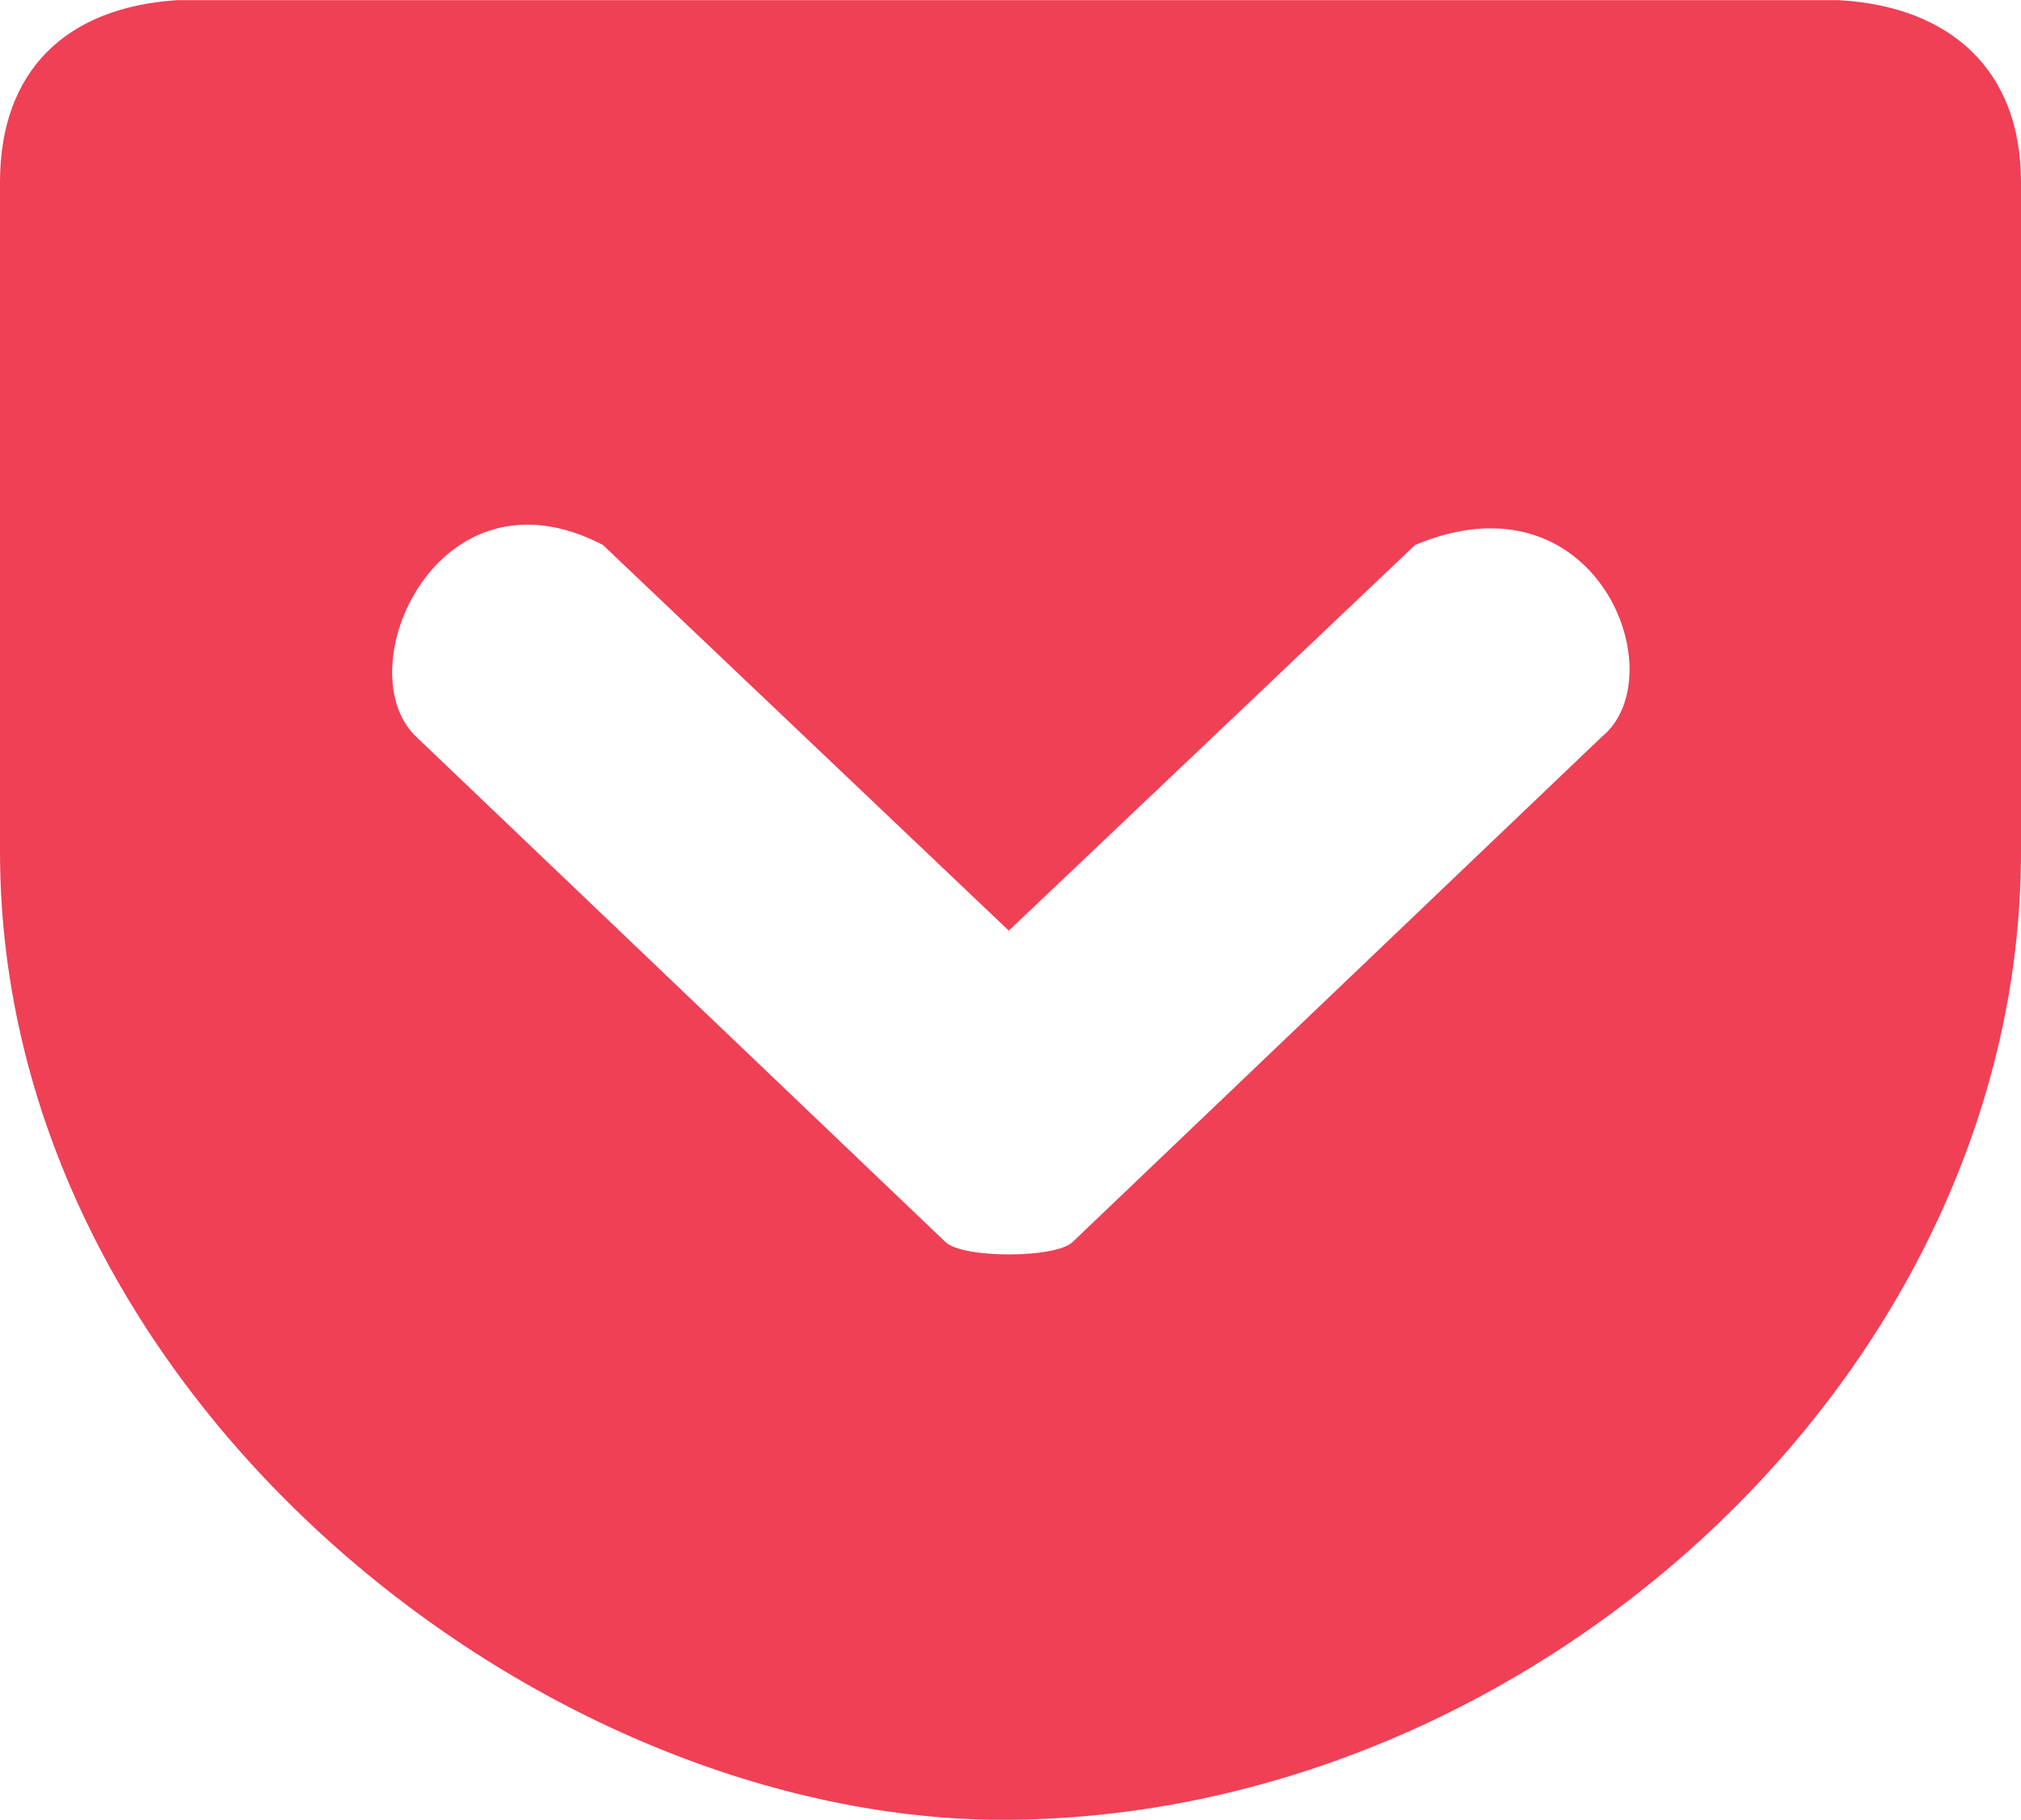
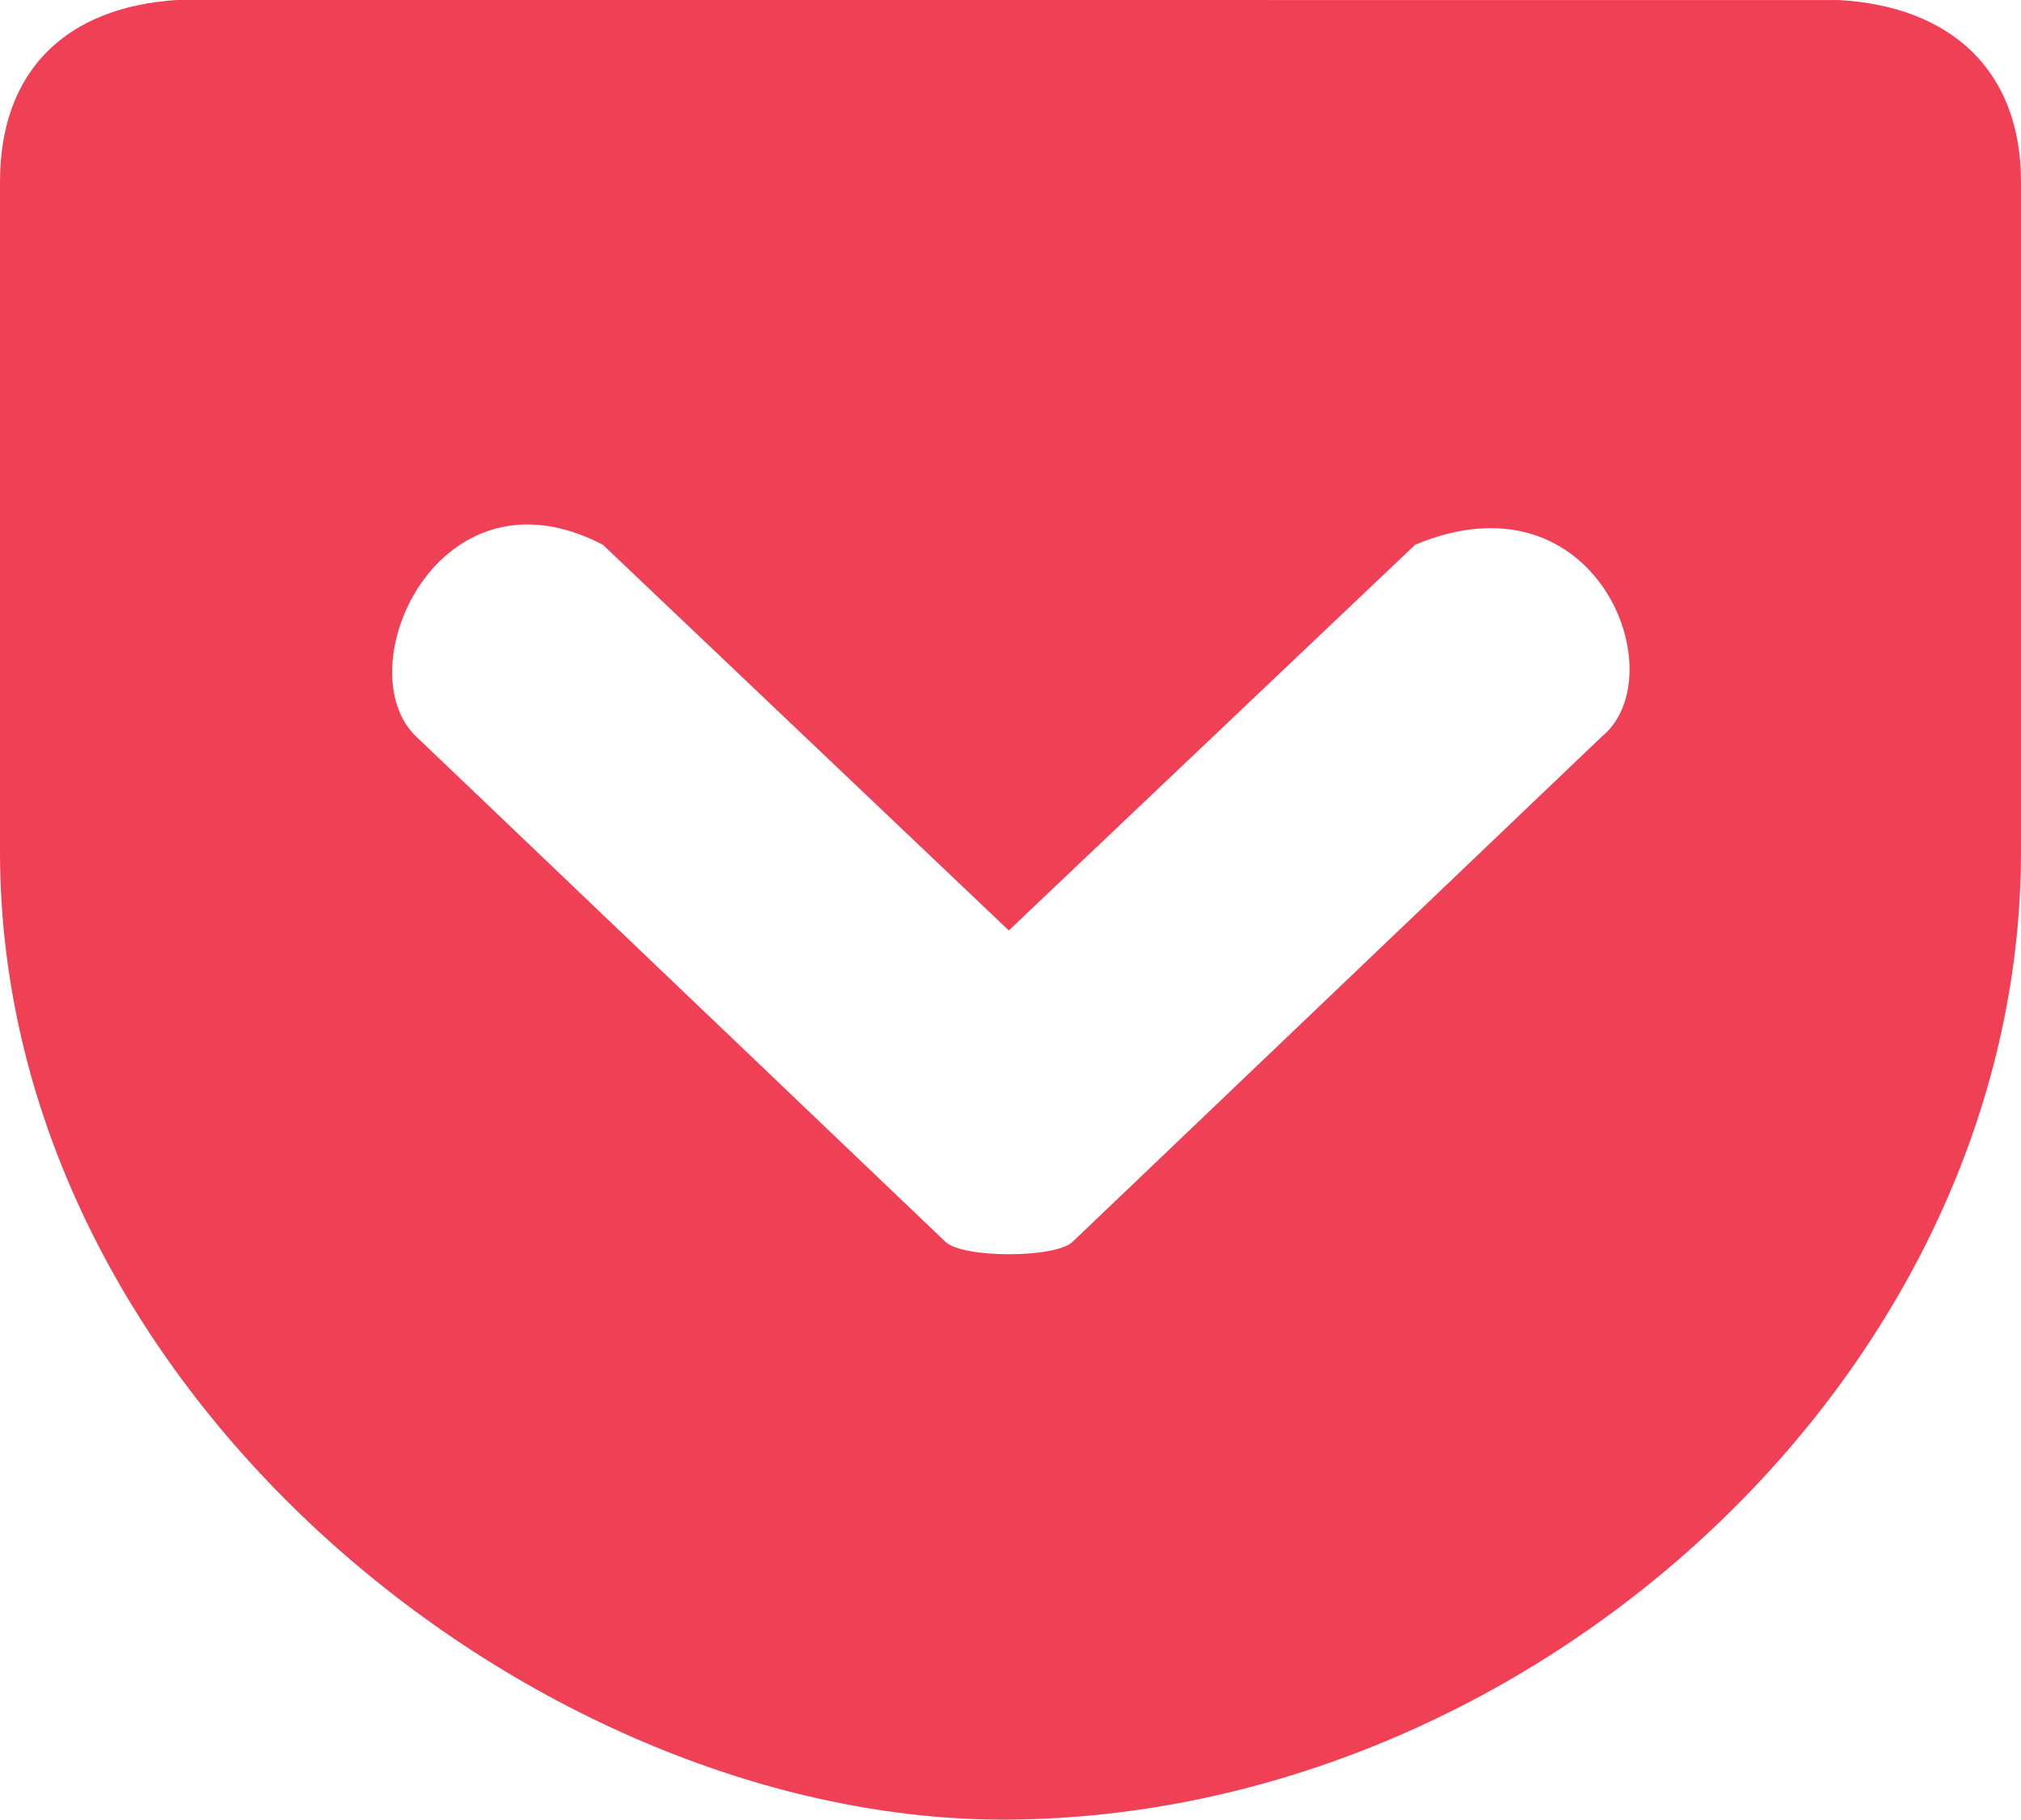
- <svg xmlns="http://www.w3.org/2000/svg" width="2500" height="2251" viewBox="75.247 261.708 445.529 401.074">
-   <path fill="#EF4056" d="M114.219 261.708c-24.275 1.582-38.972 15.44-38.972 40.088v147.611c0 119.893 119.242 214.114 222.393 213.37 115.986-.837 223.137-98.779 223.137-213.37V301.796c0-24.741-15.626-38.693-40.088-40.088h-366.47zm93.943 120.079L297.64 466.8l89.571-85.013c40.088-16.835 57.574 28.927 41.111 42.321L311.685 535.443c-3.813 3.628-24.183 3.628-27.996 0L167.051 424.107c-15.72-14.789 4.743-61.295 41.111-42.32z" />
+ <svg xmlns="http://www.w3.org/2000/svg" viewBox="0 0 2500.01 2250.55">
+   <defs>
+     <style>.fb9c5db9-ac09-4d98-987a-a91daafd2801{fill:#ef4056;}</style>
+   </defs>
+   <g id="bab034f5-da66-4a67-85a6-6caa6bf796b9" data-name="Layer 2">
+     <g id="a6615d65-9fcd-4abe-9ff4-69b5b651d7d5" data-name="Layer 1">
+       <path class="fb9c5db9-ac09-4d98-987a-a91daafd2801" d="M218.68,0C82.47,8.88,0,86.64,0,225v828.29C0,1726,669.1,2254.7,1247.92,2250.52,1898.75,2245.82,2500,1696.24,2500,1053.24V225c0-138.83-87.69-217.12-225-224.95ZM745.83,673.8l502.09,477,502.61-477c224.94-94.47,323.06,162.32,230.68,237.48L1326.73,1536c-21.4,20.36-135.7,20.36-157.1,0L515.14,911.27c-88.21-83,26.61-343.94,230.69-237.47Z" />
+     </g>
+   </g>
</svg>
